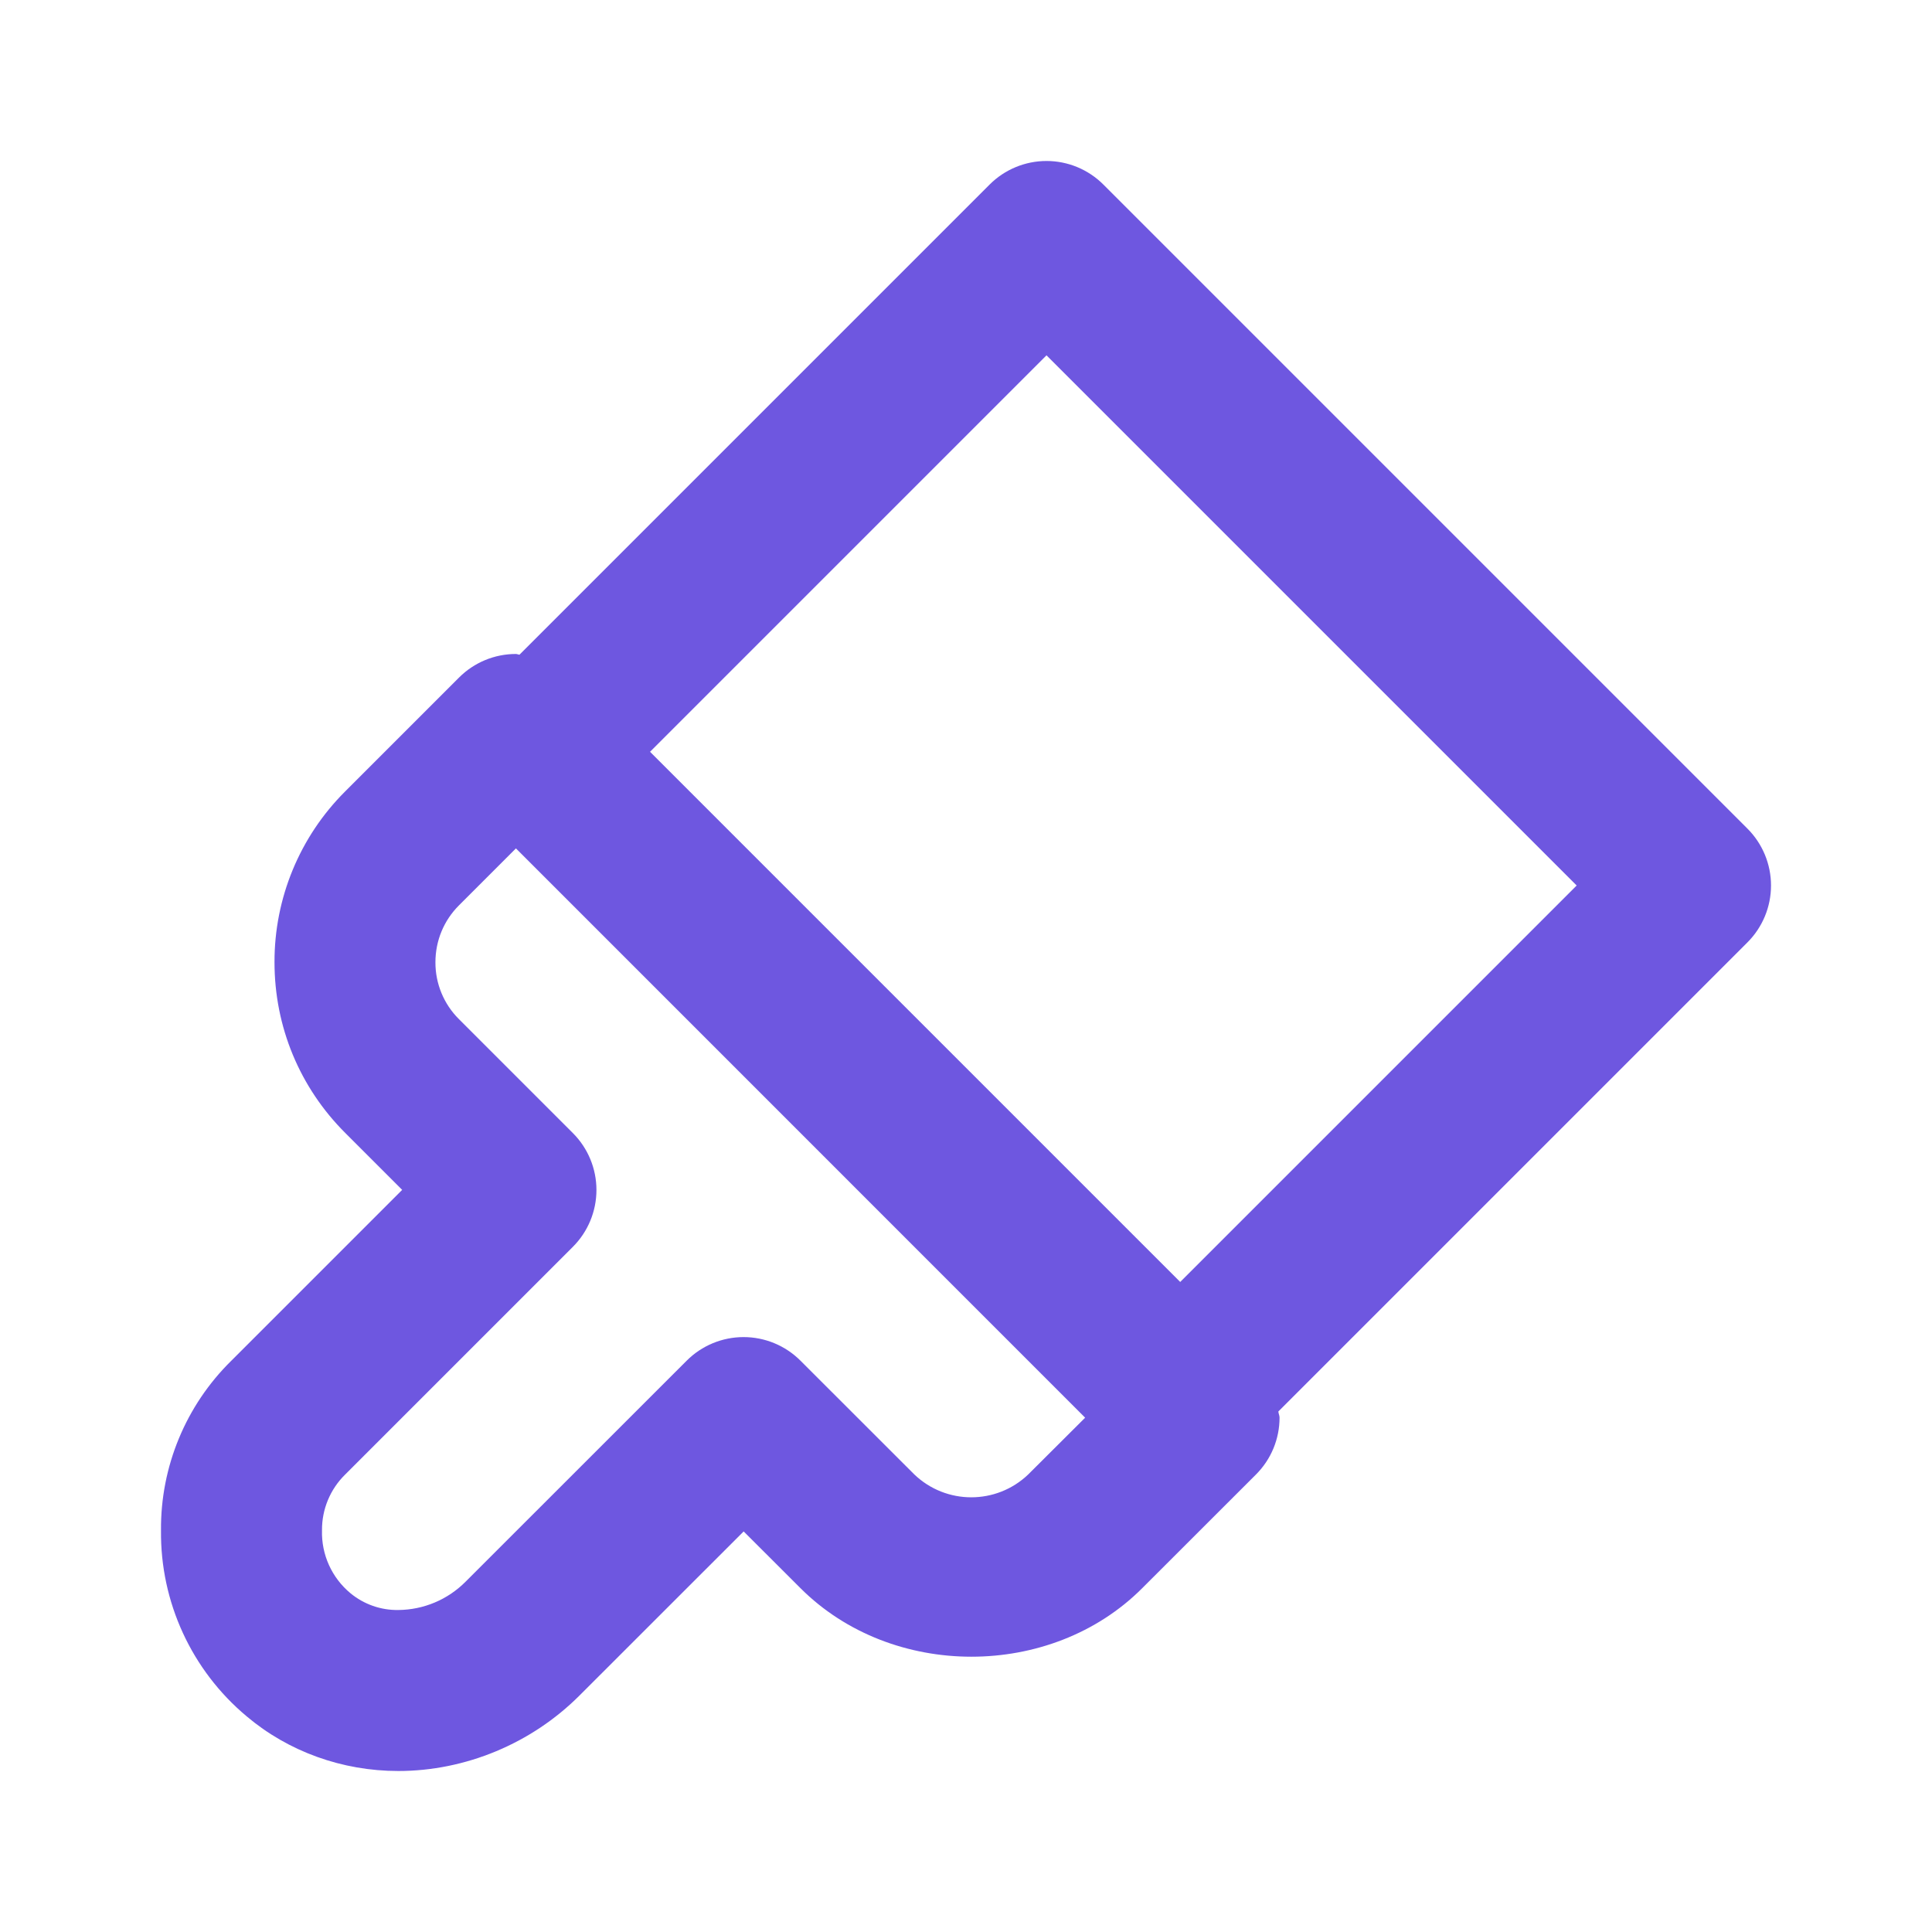
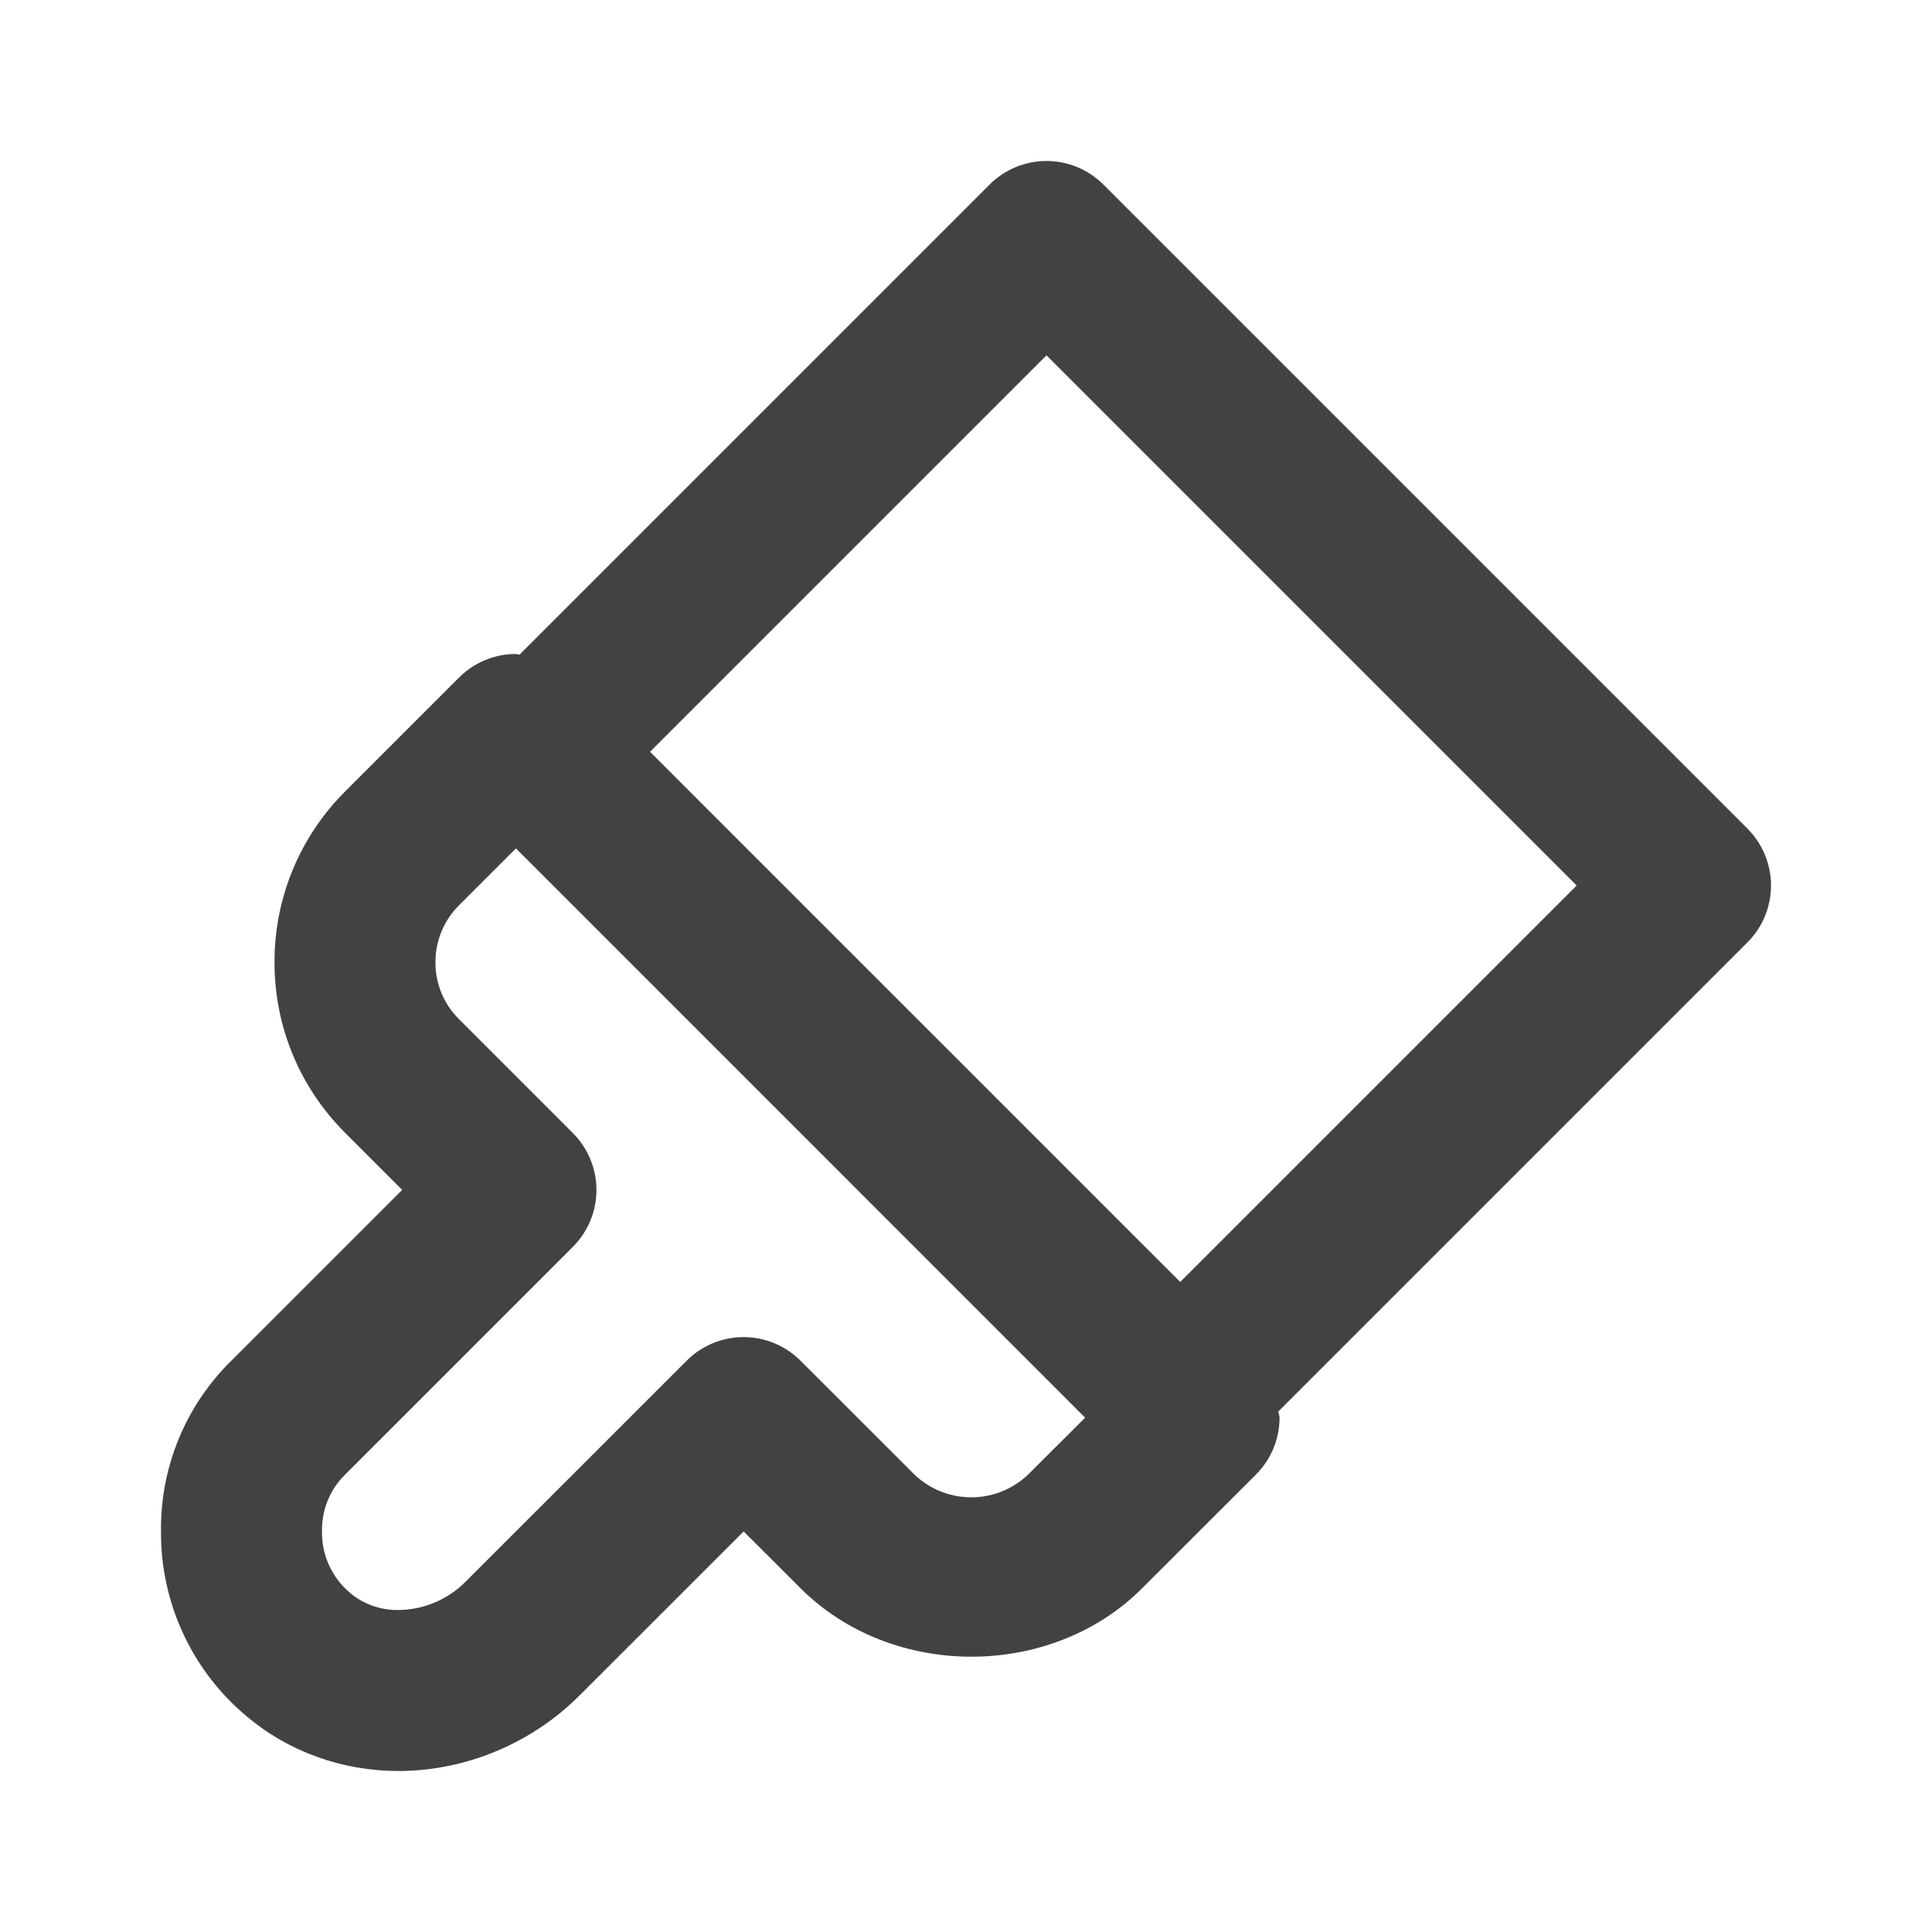
- <svg xmlns="http://www.w3.org/2000/svg" width="24" height="24" viewBox="0 0 24 24" style="fill: #6e57e0;transform: ;msFilter:;">
+ <svg xmlns="http://www.w3.org/2000/svg" width="24" height="24" viewBox="0 0 24 24" style="fill: #424242;transform: ;msFilter:;">
  <path d="M13.707 2.293a.999.999 0 0 0-1.414 0l-5.84 5.84c-.015-.001-.029-.009-.044-.009a.997.997 0 0 0-.707.293L4.288 9.831a2.985 2.985 0 0 0-.878 2.122c0 .802.313 1.556.879 2.121l.707.707-2.122 2.122A2.92 2.92 0 0 0 2 19.012a2.968 2.968 0 0 0 1.063 2.308c.519.439 1.188.68 1.885.68.834 0 1.654-.341 2.25-.937l2.04-2.039.707.706c1.134 1.133 3.109 1.134 4.242.001l1.415-1.414a.997.997 0 0 0 .293-.707c0-.026-.013-.05-.015-.076l5.827-5.827a.999.999 0 0 0 0-1.414l-8-8zm-.935 16.024a1.023 1.023 0 0 1-1.414-.001l-1.414-1.413a.999.999 0 0 0-1.414 0l-2.746 2.745a1.19 1.19 0 0 1-.836.352.91.91 0 0 1-.594-.208A.978.978 0 0 1 4 19.01a.959.959 0 0 1 .287-.692l2.829-2.829a.999.999 0 0 0 0-1.414L5.701 12.66a.99.99 0 0 1-.292-.706c0-.268.104-.519.293-.708l.707-.707 7.071 7.072-.708.706zm1.889-2.392L8.075 9.339 13 4.414 19.586 11l-4.925 4.925z" />
</svg>
